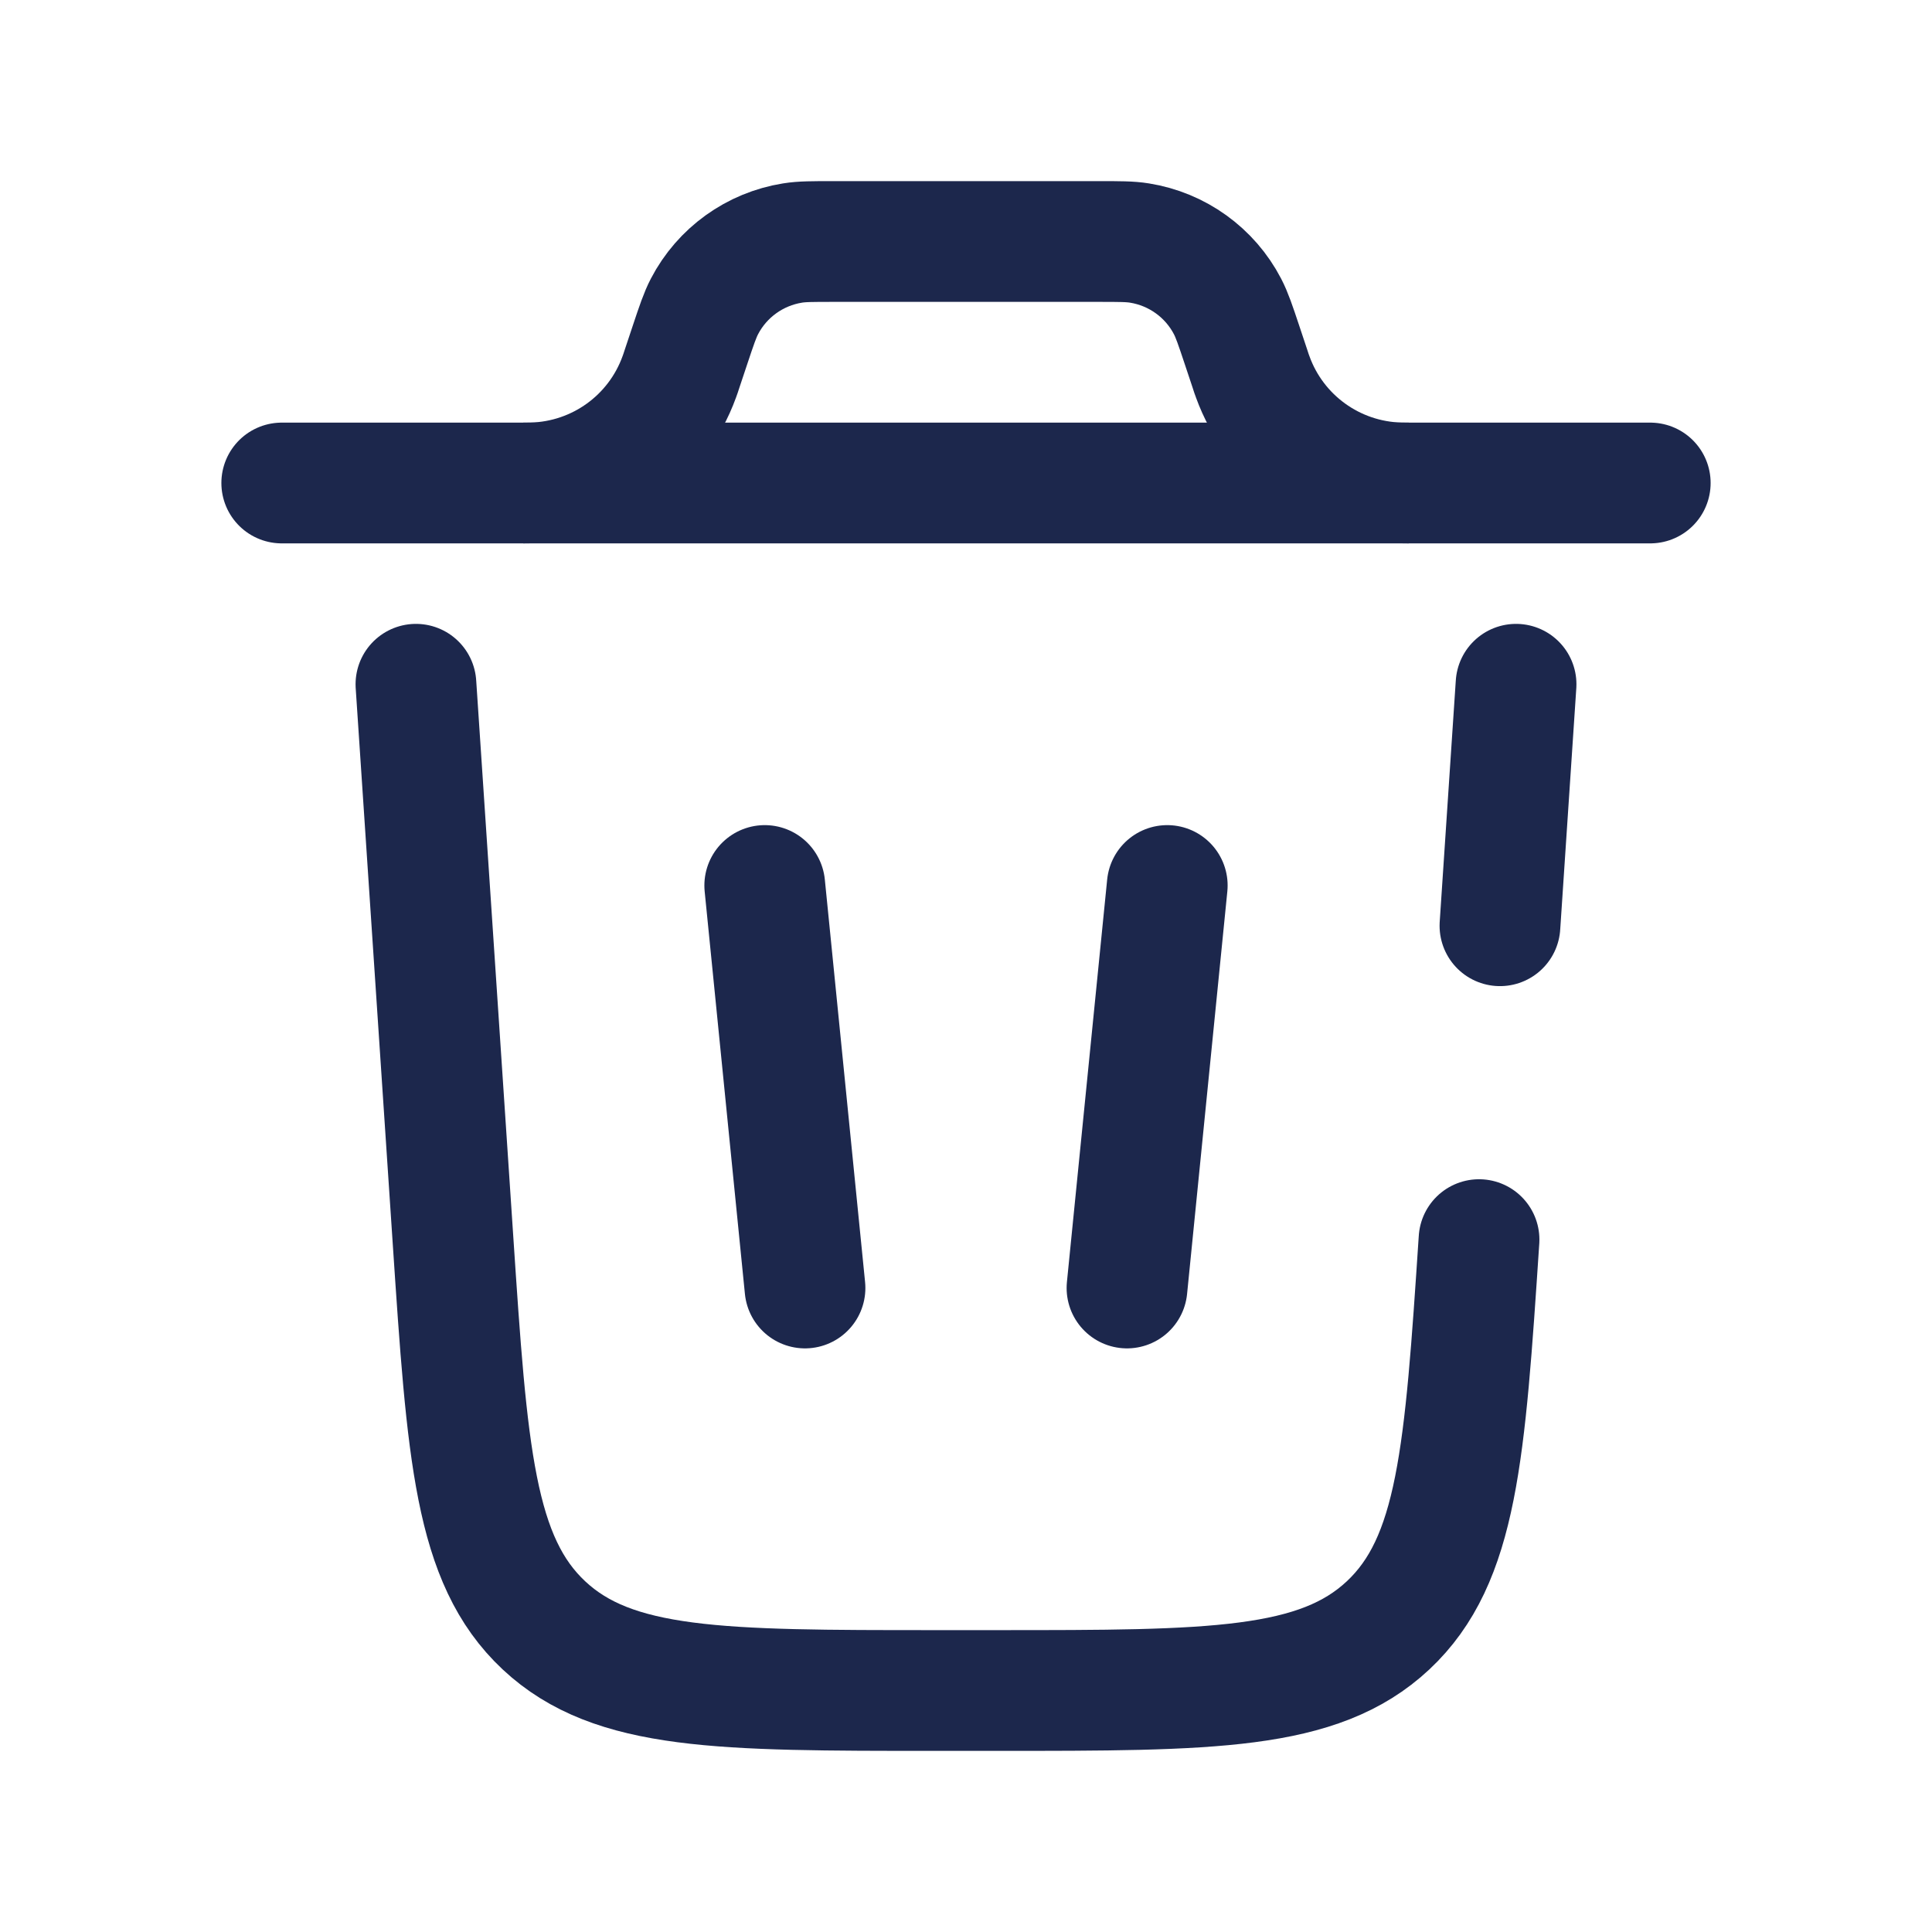
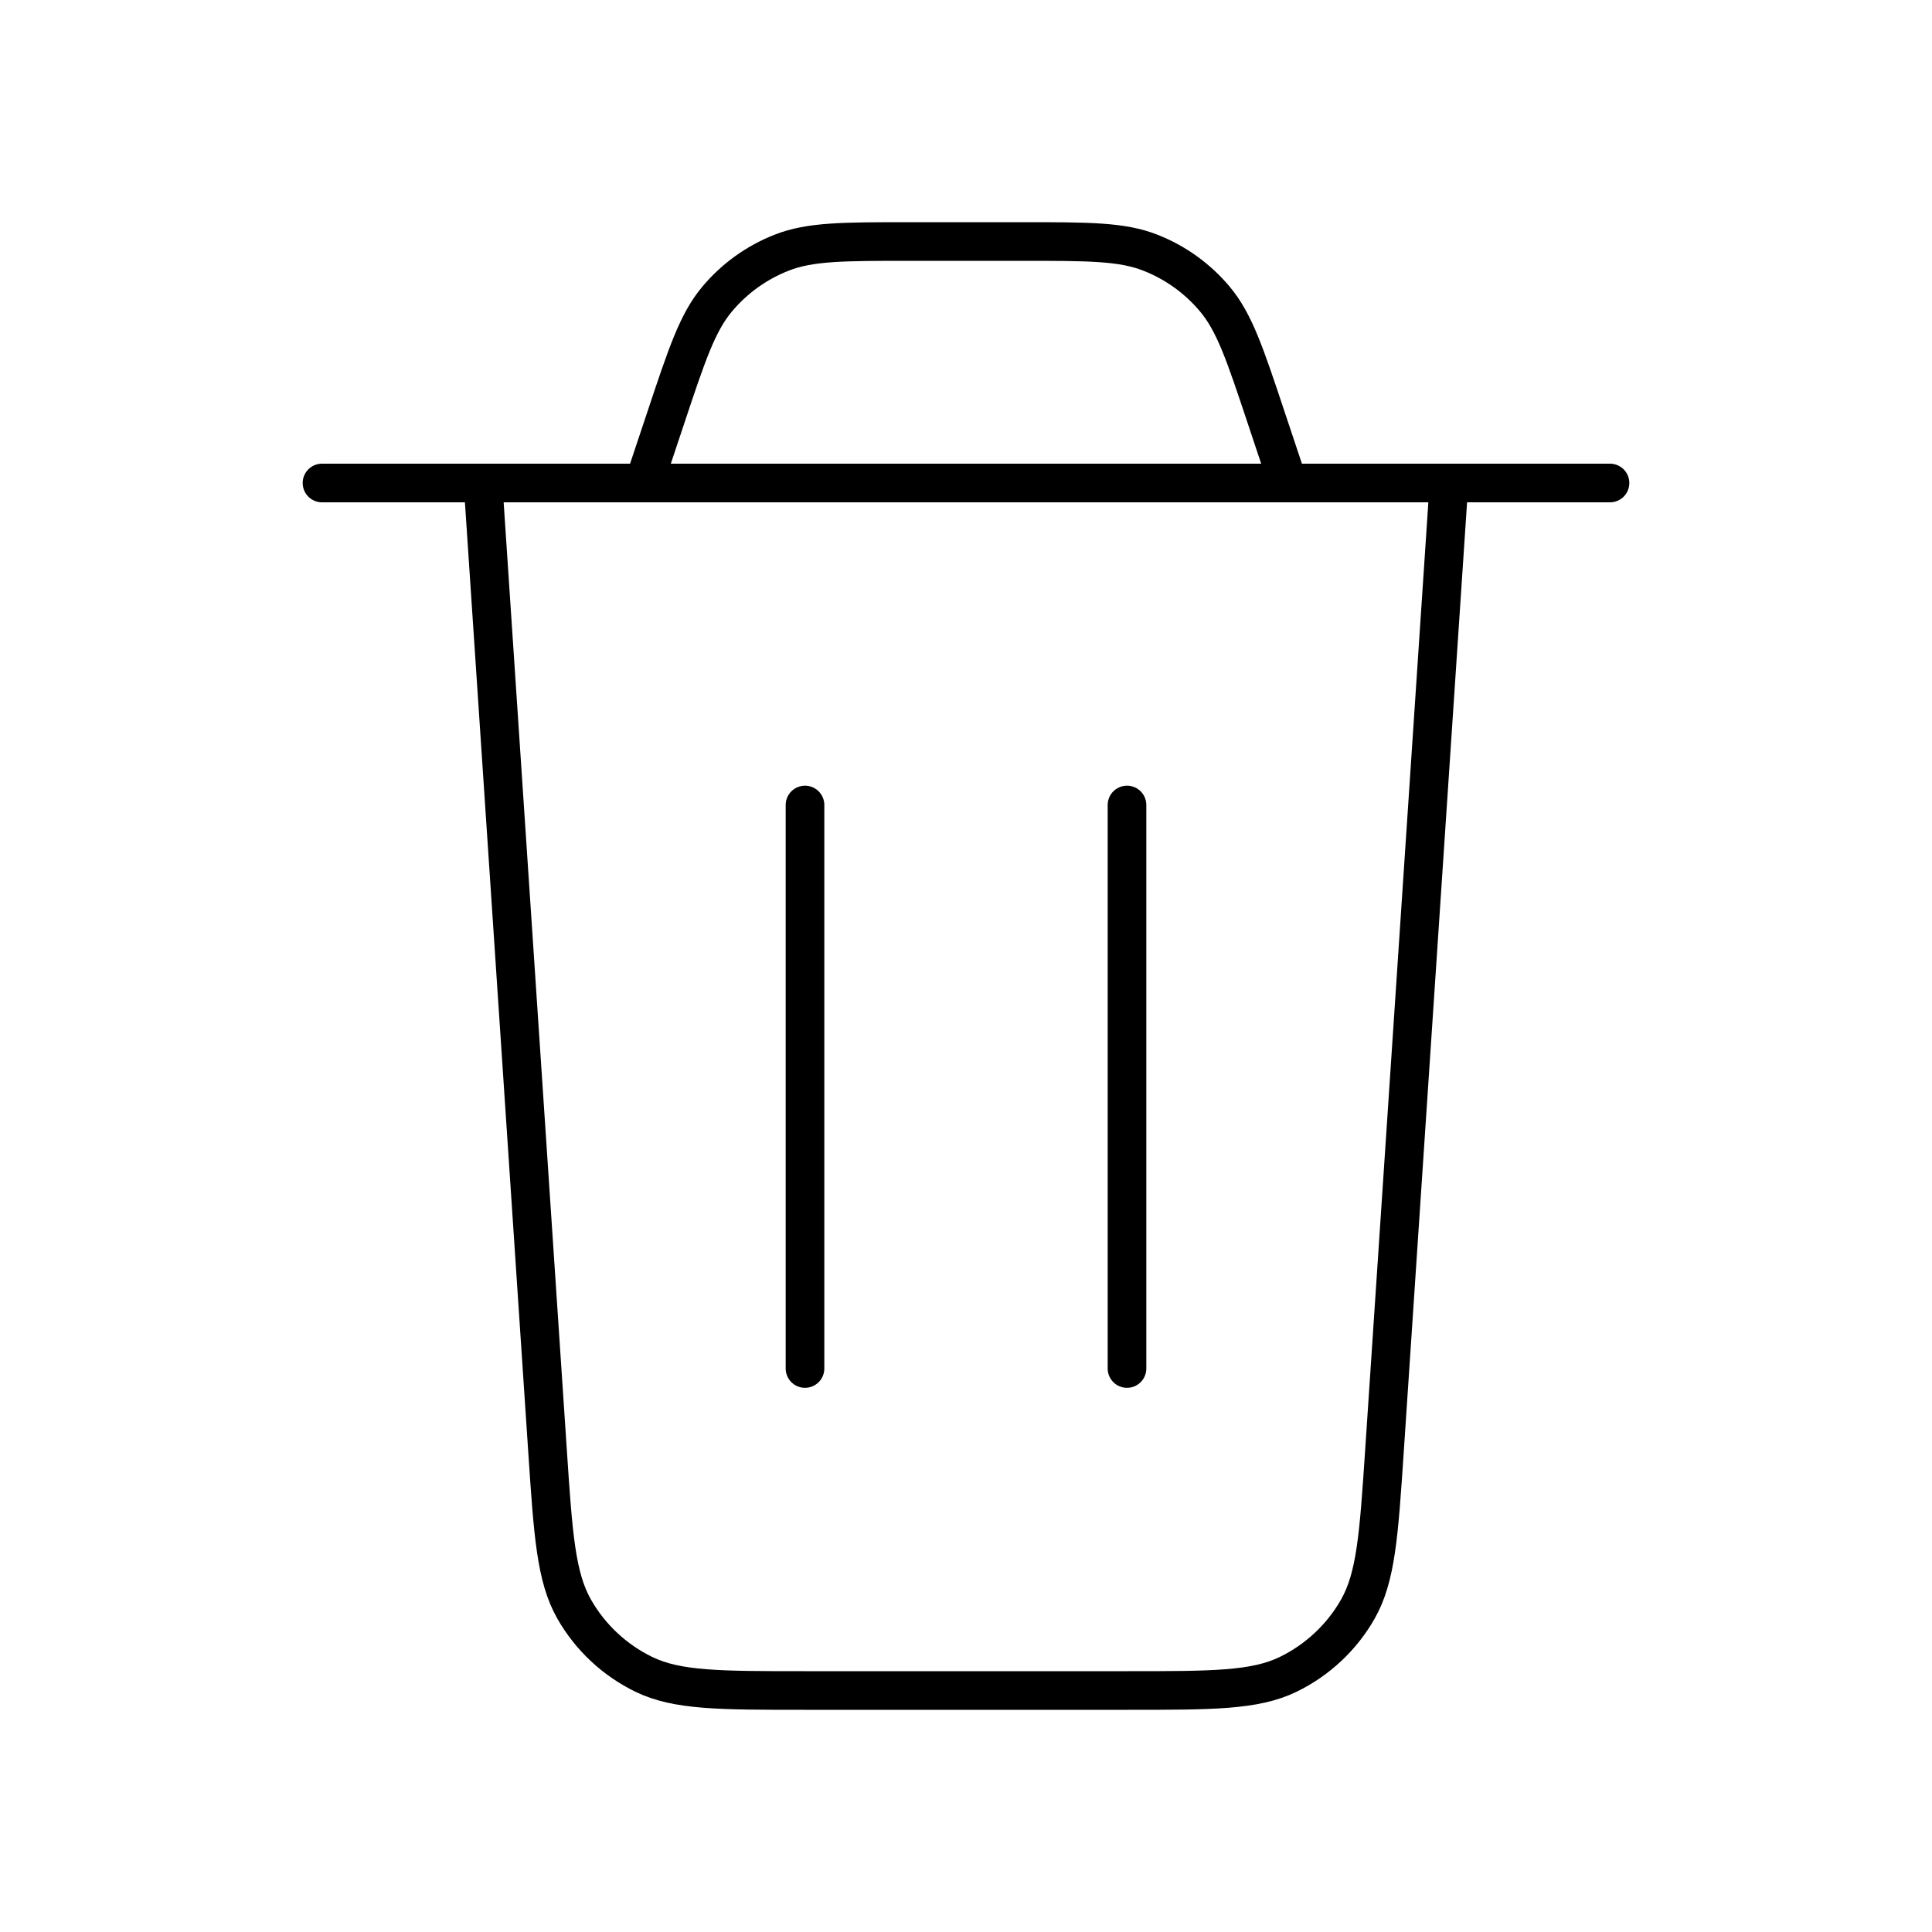
<svg xmlns="http://www.w3.org/2000/svg" width="800px" height="800px" viewBox="0 0 24 24" fill="none">
-   <path d="M20.5 6H3.5" stroke="#1C274C" stroke-width="1.5" stroke-linecap="round" />
-   <path d="M9.5 11L10 16" stroke="#1C274C" stroke-width="1.5" stroke-linecap="round" />
-   <path d="M14.5 11L14 16" stroke="#1C274C" stroke-width="1.5" stroke-linecap="round" />
-   <path d="M6.5 6C6.556 6 6.584 6 6.609 5.999C7.433 5.978 8.159 5.455 8.439 4.68C8.448 4.656 8.457 4.63 8.474 4.577L8.571 4.286C8.654 4.037 8.696 3.913 8.751 3.807C8.97 3.386 9.376 3.094 9.845 3.019C9.962 3 10.093 3 10.355 3H13.645C13.907 3 14.038 3 14.155 3.019C14.624 3.094 15.03 3.386 15.249 3.807C15.304 3.913 15.346 4.037 15.429 4.286L15.526 4.577C15.543 4.63 15.552 4.657 15.561 4.68C15.841 5.455 16.567 5.978 17.391 5.999C17.416 6 17.444 6 17.5 6" stroke="#1C274C" stroke-width="1.5" />
-   <path d="M18.373 15.399C18.197 18.054 18.108 19.381 17.243 20.191C16.378 21 15.048 21 12.387 21H11.613C8.953 21 7.622 21 6.757 20.191C5.892 19.381 5.804 18.054 5.627 15.399L5.167 8.5M18.833 8.5L18.633 11.5" stroke="#1C274C" stroke-width="1.5" stroke-linecap="round" />
+   <g id="SVGRepo_bgCarrier" stroke-width="0" />
+   <g id="SVGRepo_tracerCarrier" stroke-linecap="round" stroke-linejoin="round" />
+   <g id="SVGRepo_iconCarrier">
+     <path d="M18 6L17.199 18.013C17.129 19.065 17.094 19.591 16.867 19.99C16.667 20.341 16.365 20.623 16.001 20.8C15.588 21 15.061 21 14.006 21H9.994C8.939 21 8.412 21 7.999 20.8C7.635 20.623 7.333 20.341 7.133 19.99C6.906 19.591 6.871 19.065 6.801 18.013L6 6M4 6H20M16 6L15.729 5.188C15.467 4.401 15.336 4.008 15.093 3.717C14.878 3.46 14.602 3.261 14.29 3.139C13.938 3 13.523 3 12.694 3H11.306C10.477 3 10.062 3 9.71 3.139C9.398 3.261 9.122 3.46 8.907 3.717C8.664 4.008 8.533 4.401 8.271 5.188L8 6M14 10V17M10 10V17" stroke="#000000" stroke-width="0.48" stroke-linecap="round" stroke-linejoin="round" />
+   </g>
</svg>
